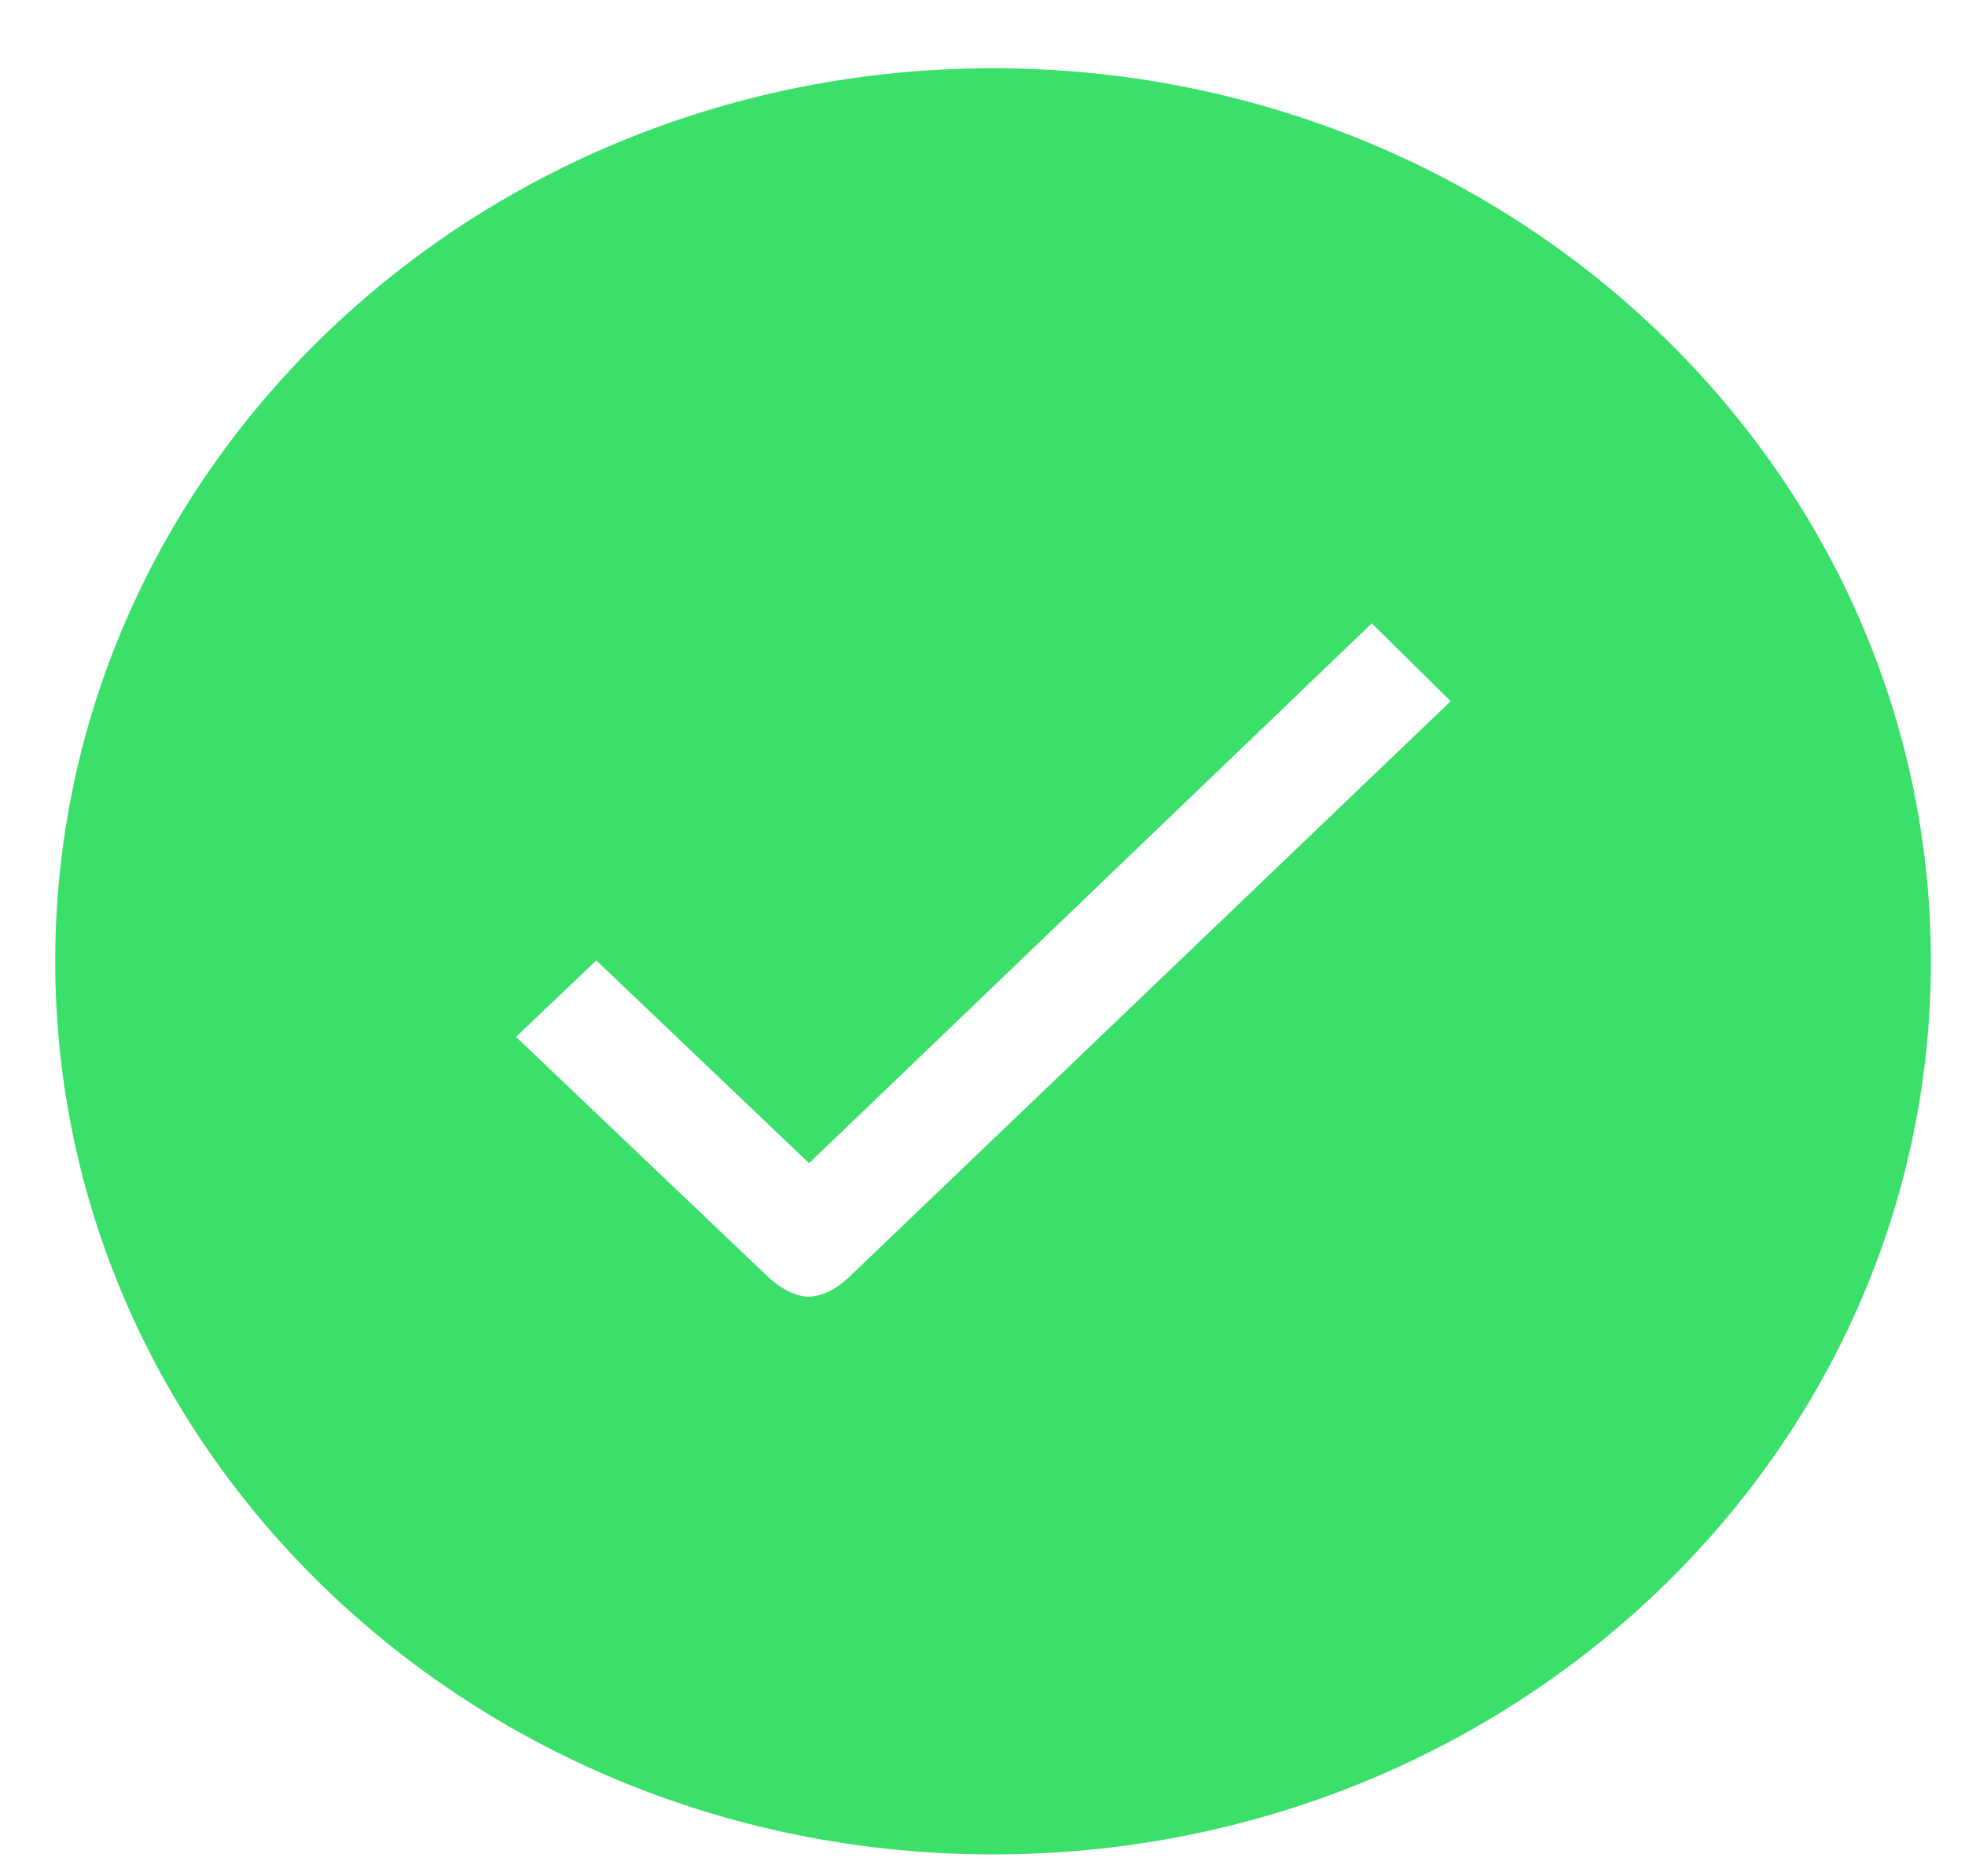
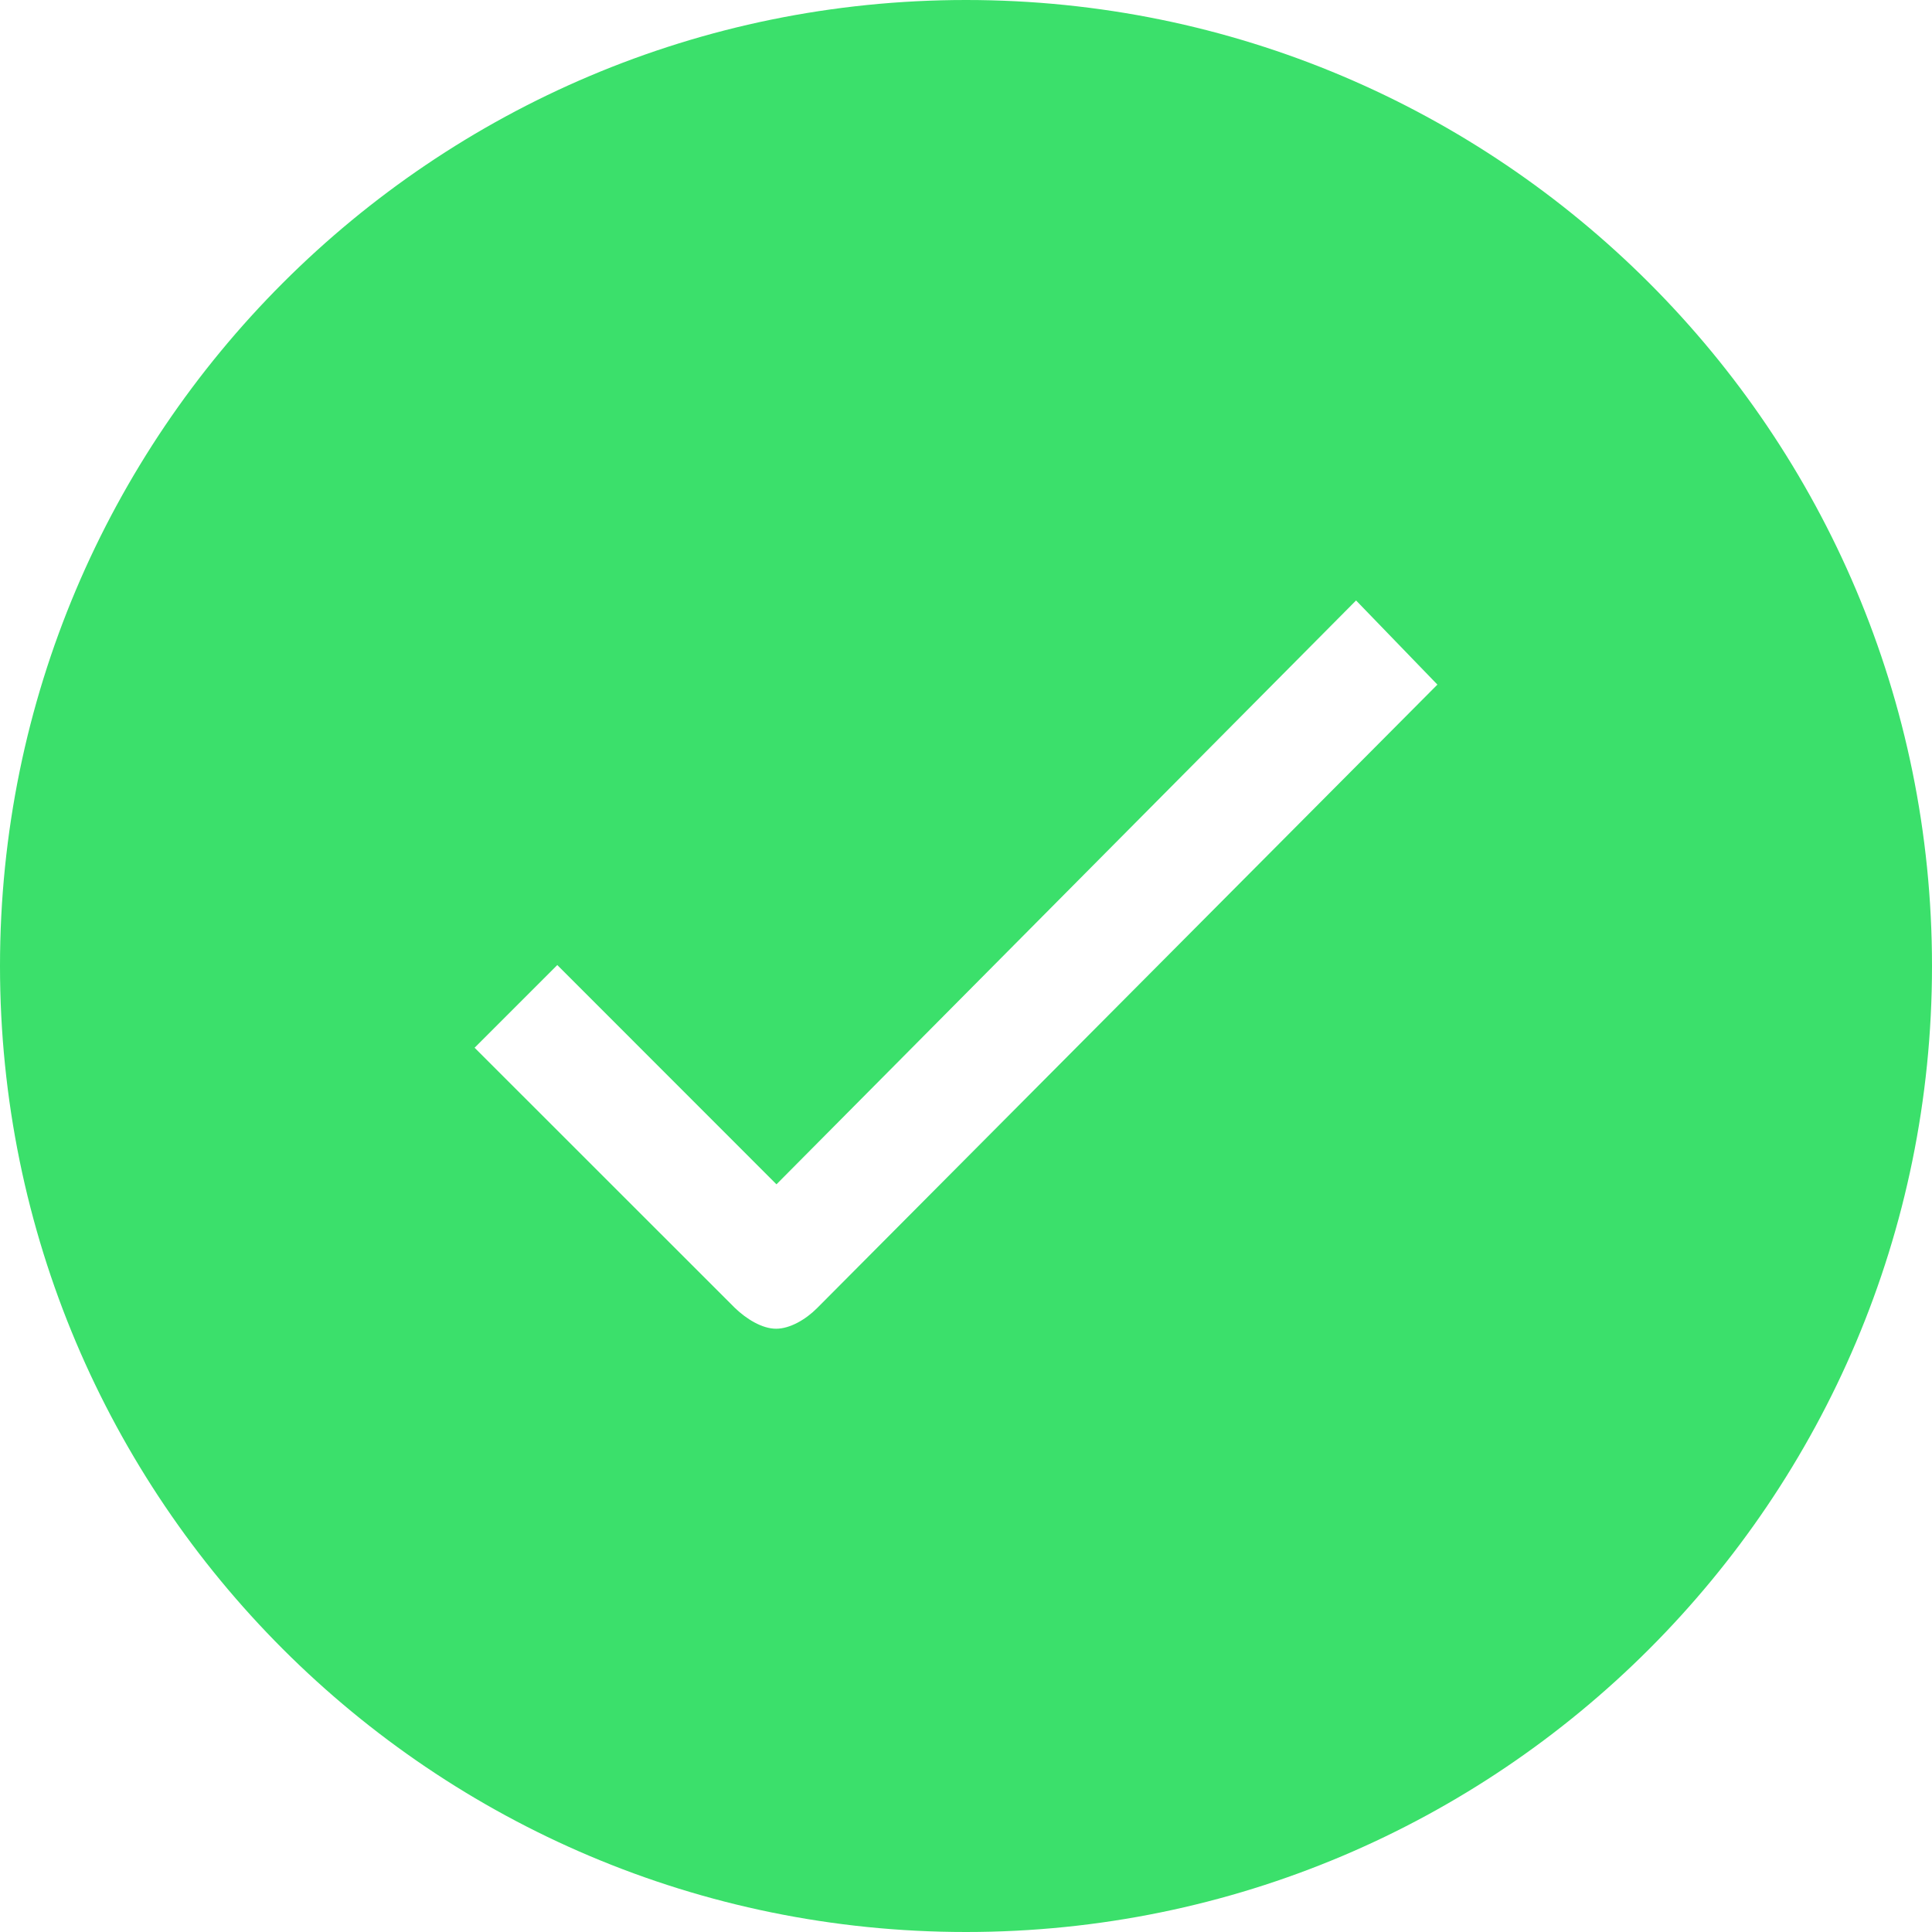
- <svg xmlns="http://www.w3.org/2000/svg" width="22px" height="21px" viewBox="0 0 22 21" version="1.1">
+ <svg xmlns="http://www.w3.org/2000/svg" width="20px" height="20px" viewBox="0 0 20 20" version="1.1">
  <defs />
  <g id="Page-1" stroke="none" stroke-width="1" fill="none" fill-rule="evenodd">
-     <g id="press-copy-2" transform="translate(-950, -1500)" fill="#3BE06B">
-       <g id="ios7-checkmark" transform="translate(950.6182, 1500.764)">
-         <path d="M10.5,0 C4.7,0 0,4.476 0,10 C0,15.524 4.7,20 10.5,20 C16.3,20 21,15.524 21,10 C21,4.476 16.3,0 10.5,0 L10.5,0 Z M8.88,13.543 C8.758,13.659 8.587,13.755 8.435,13.755 C8.284,13.755 8.112,13.654 7.986,13.538 L5.159,10.846 L6.058,9.99 L8.44,12.26 L14.74,6.216 L15.624,7.087 L8.88,13.543 L8.88,13.543 Z" id="Shape" />
-       </g>
-     </g>
+     <path d="M10,0 C4.476,0 0,4.476 0,10 C0,15.524 4.476,20 10,20 C15.524,20 20,15.524 20,10 C20,4.476 15.524,0 10,0 L10,0 L10,0 Z M8.457,13.543 C8.341,13.659 8.178,13.755 8.034,13.755 C7.889,13.755 7.726,13.654 7.606,13.538 L4.913,10.846 L5.769,9.99 L8.038,12.26 L14.038,6.216 L14.88,7.087 L8.457,13.543 L8.457,13.543 Z" id="Shape" fill="#3BE06B" />
  </g>
</svg>
